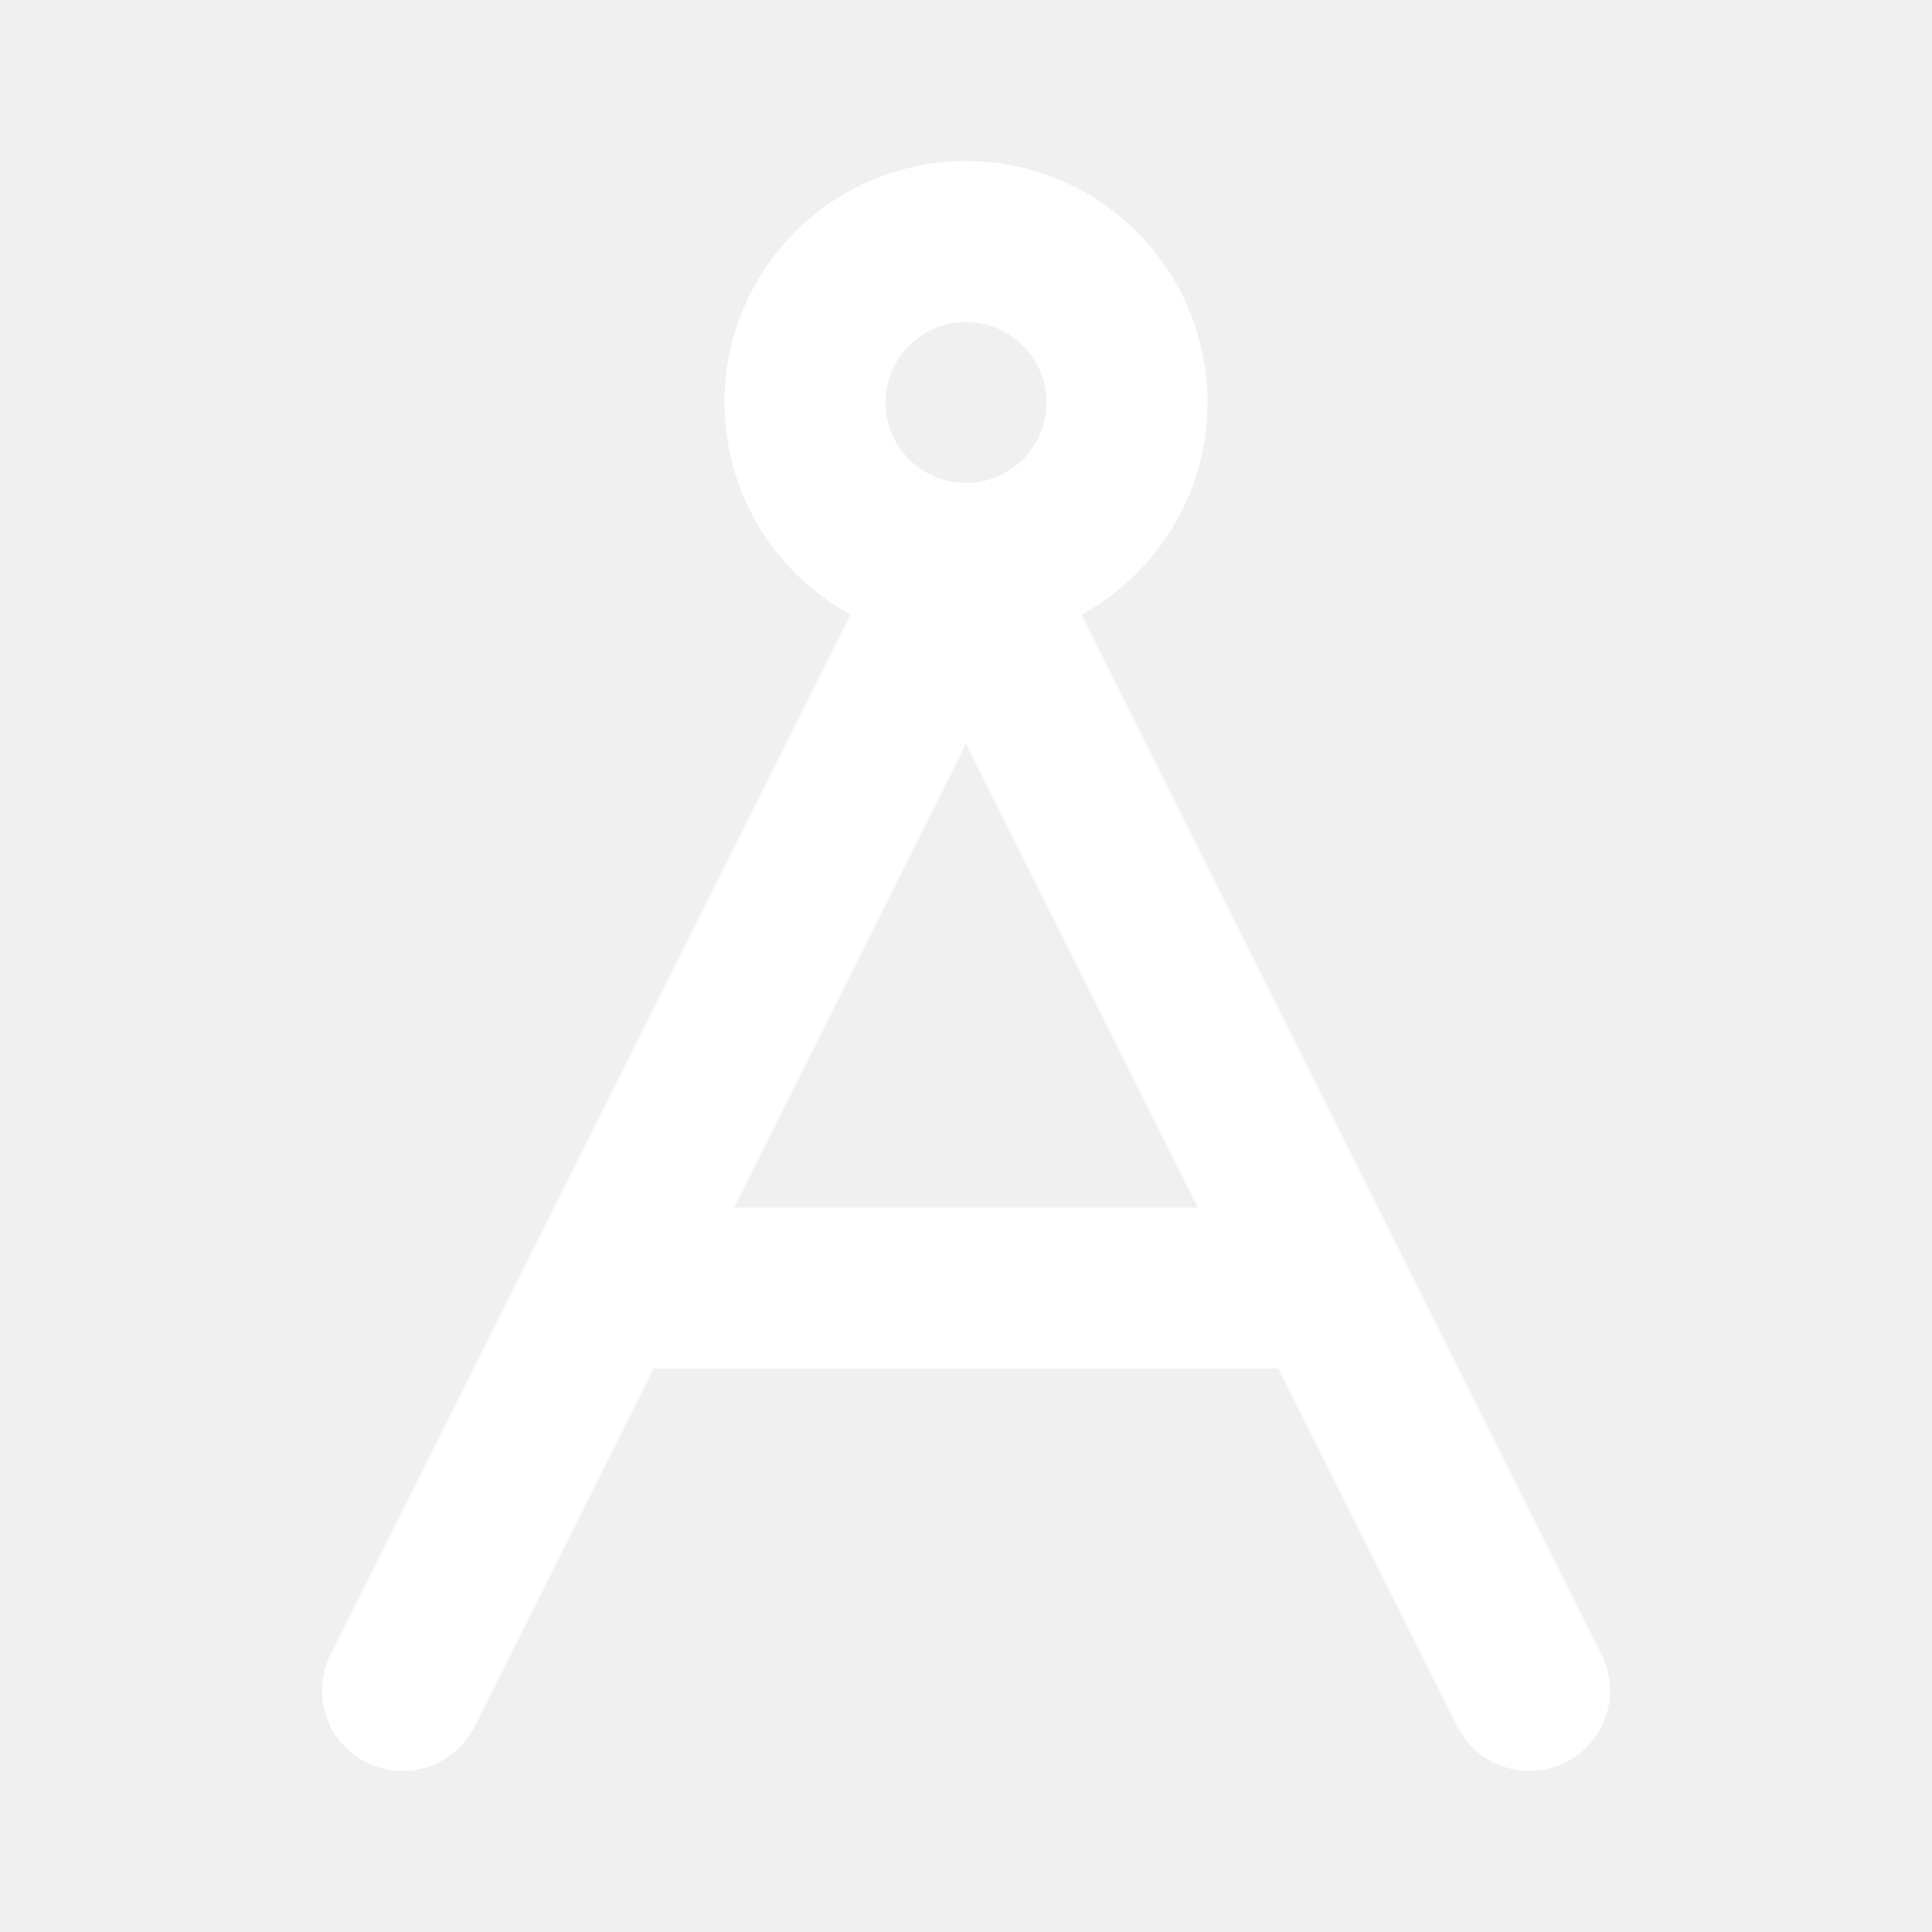
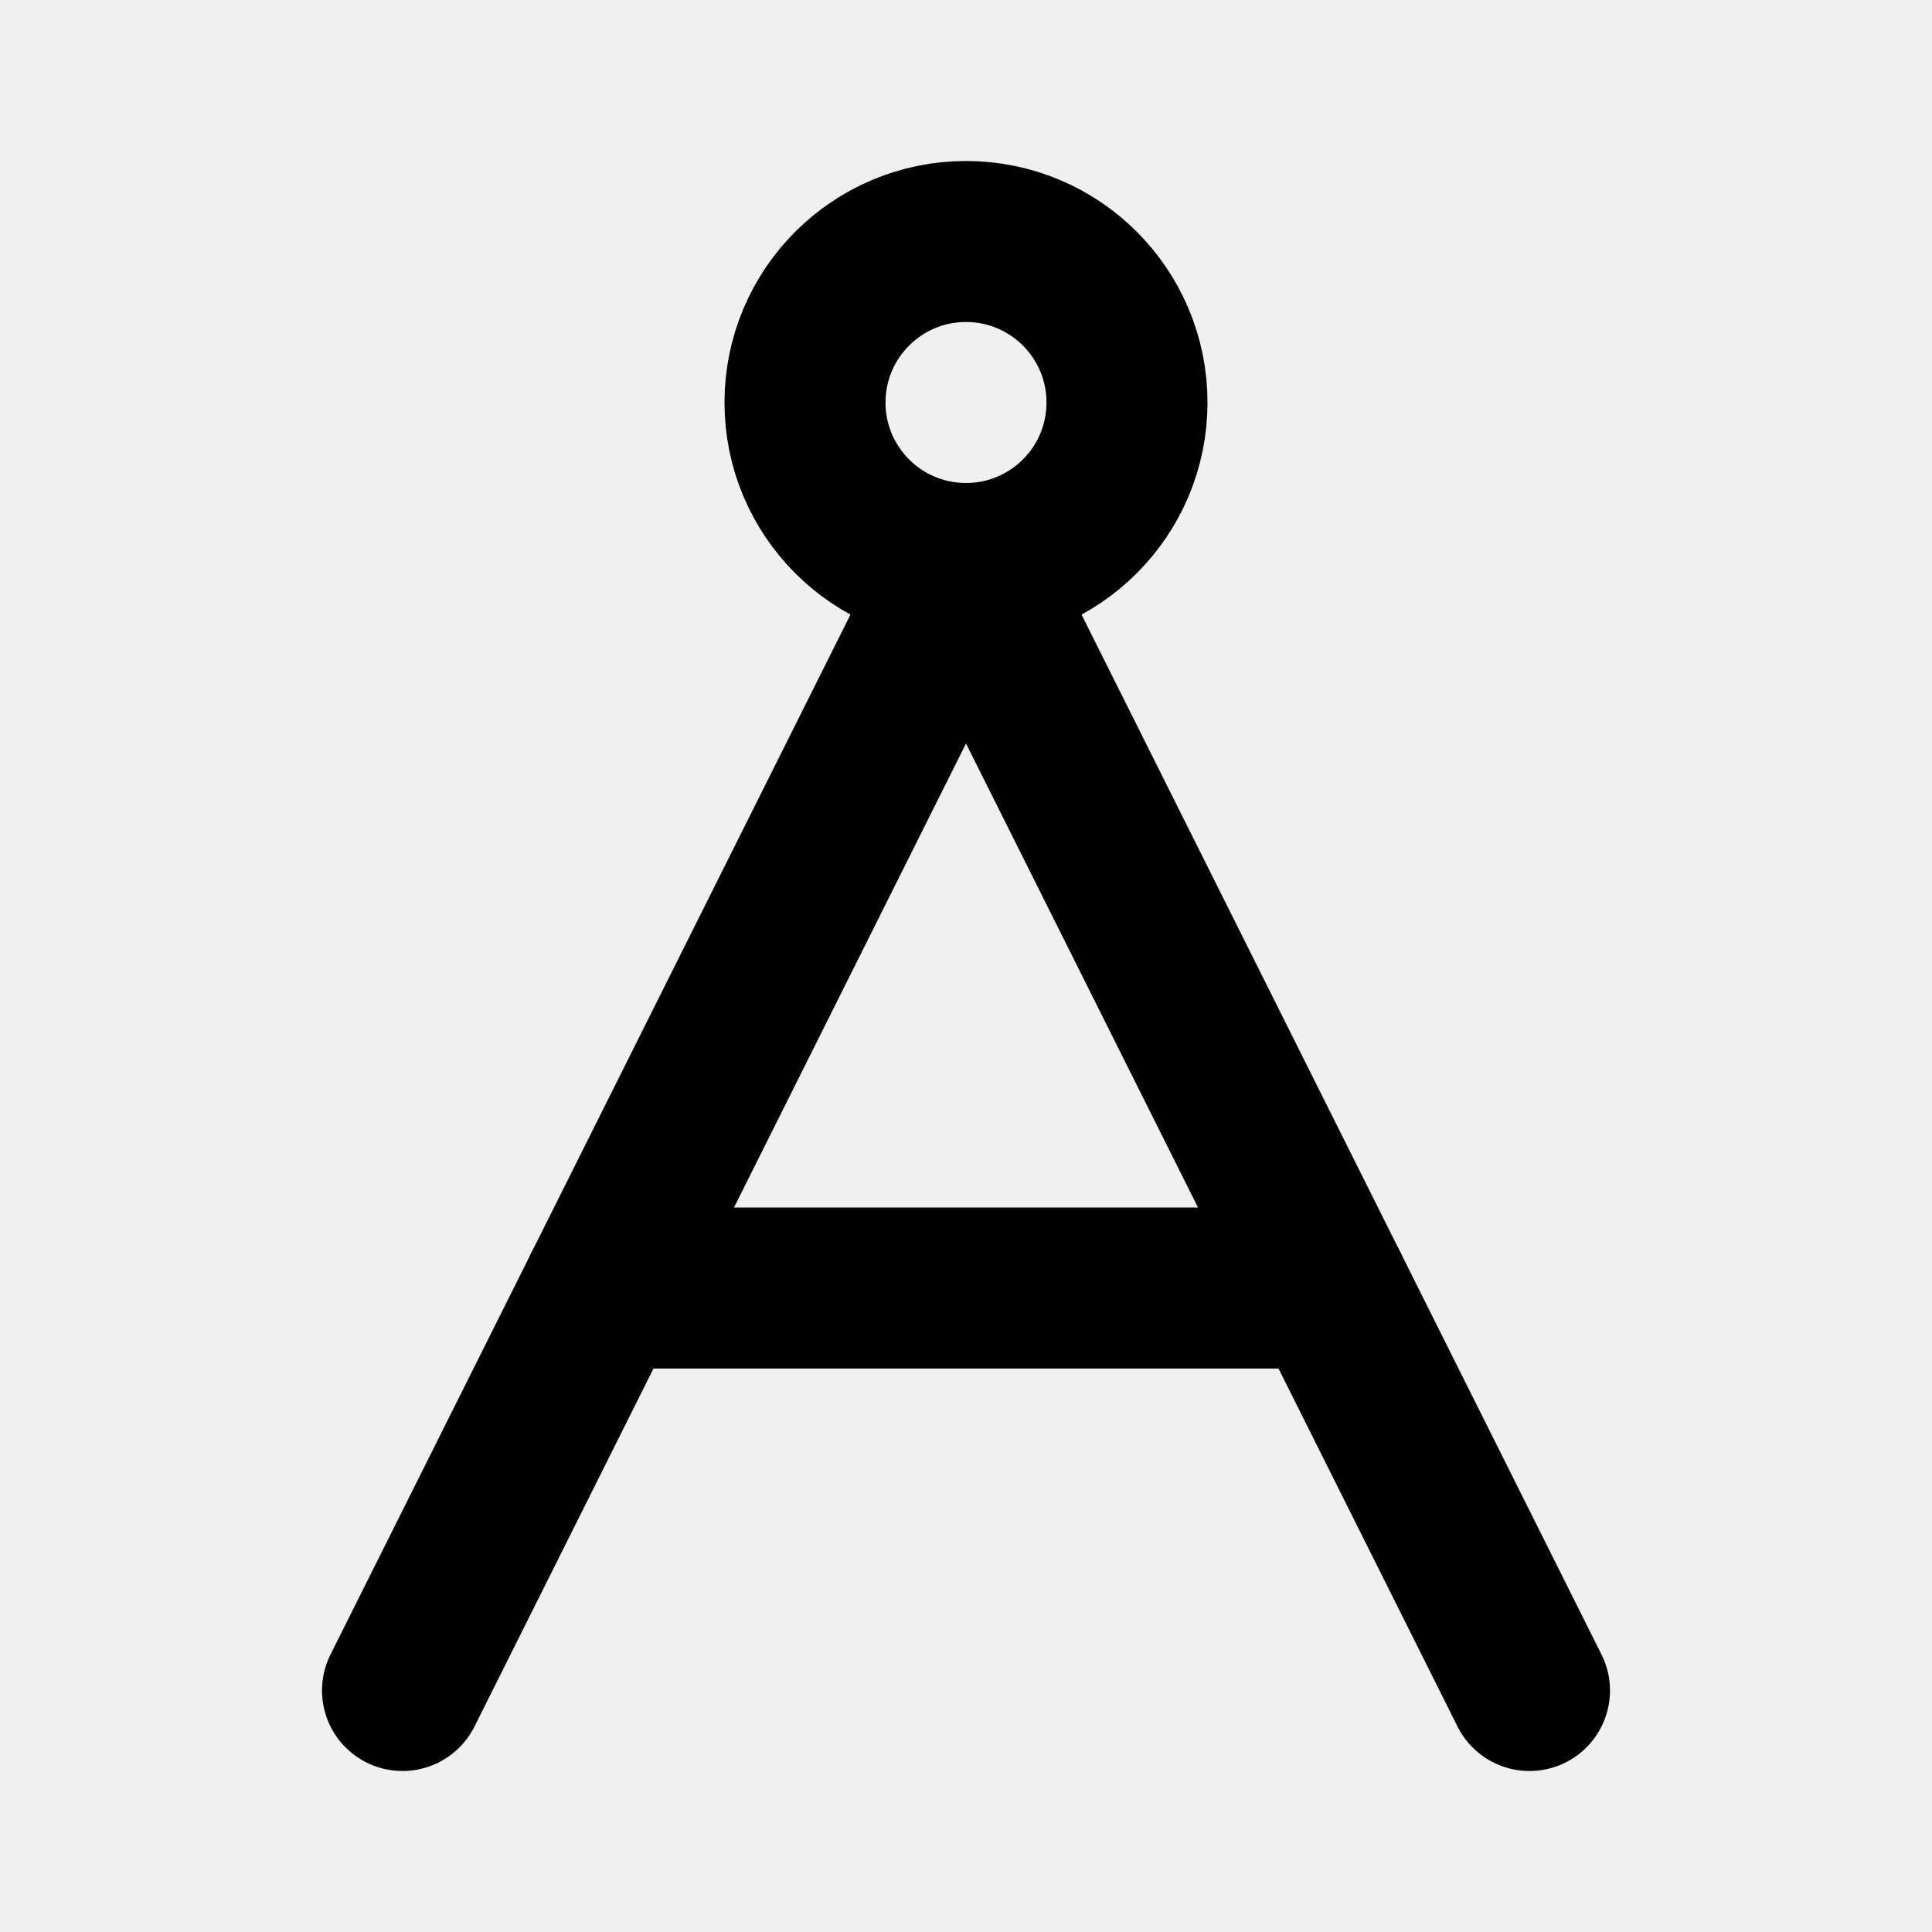
- <svg xmlns="http://www.w3.org/2000/svg" viewBox="0 0 24 24" width="24" height="24" fill="none" stroke="#ffffff" stroke-width="2" stroke-linecap="round" stroke-linejoin="round">
+ <svg xmlns="http://www.w3.org/2000/svg" viewBox="0 0 24 24" width="24" height="24" fill="none" stroke="currentColor" stroke-width="2" stroke-linecap="round" stroke-linejoin="round">
  <circle cx="12" cy="5" r="2" />
  <path d="M12 7L5 21" />
  <path d="M12 7l7 14" />
  <path d="M7.5 16h9" />
</svg>
